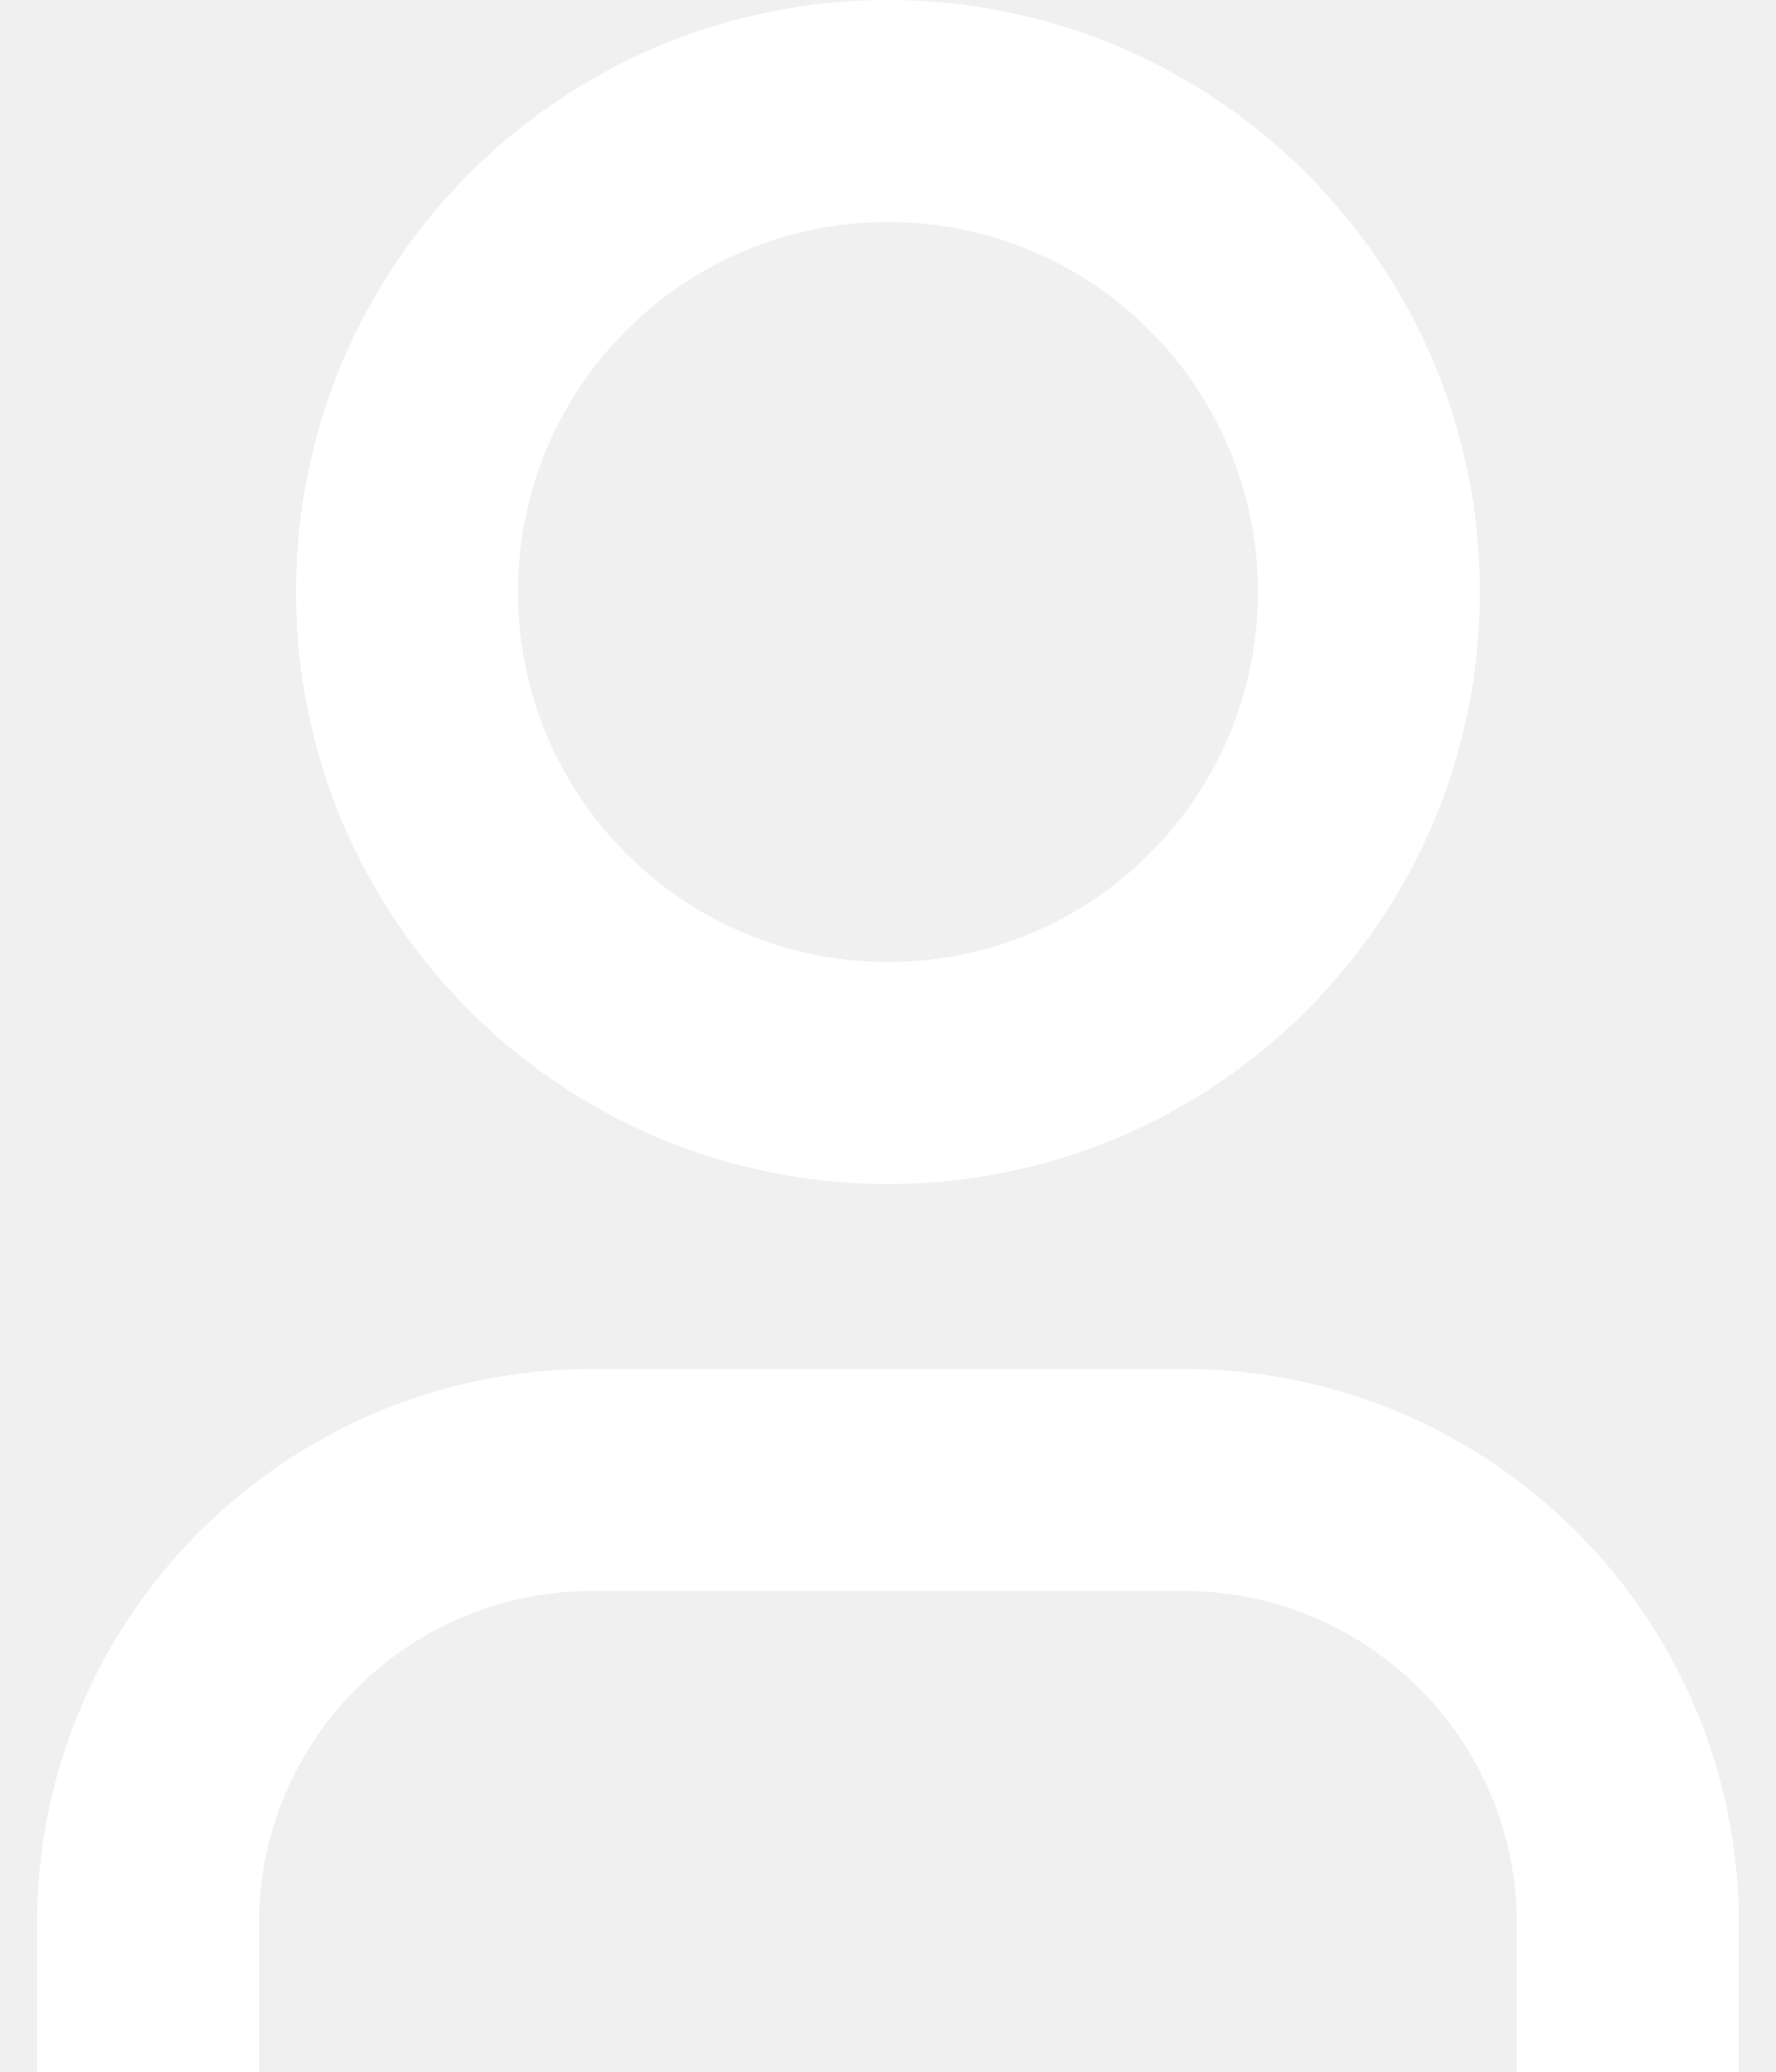
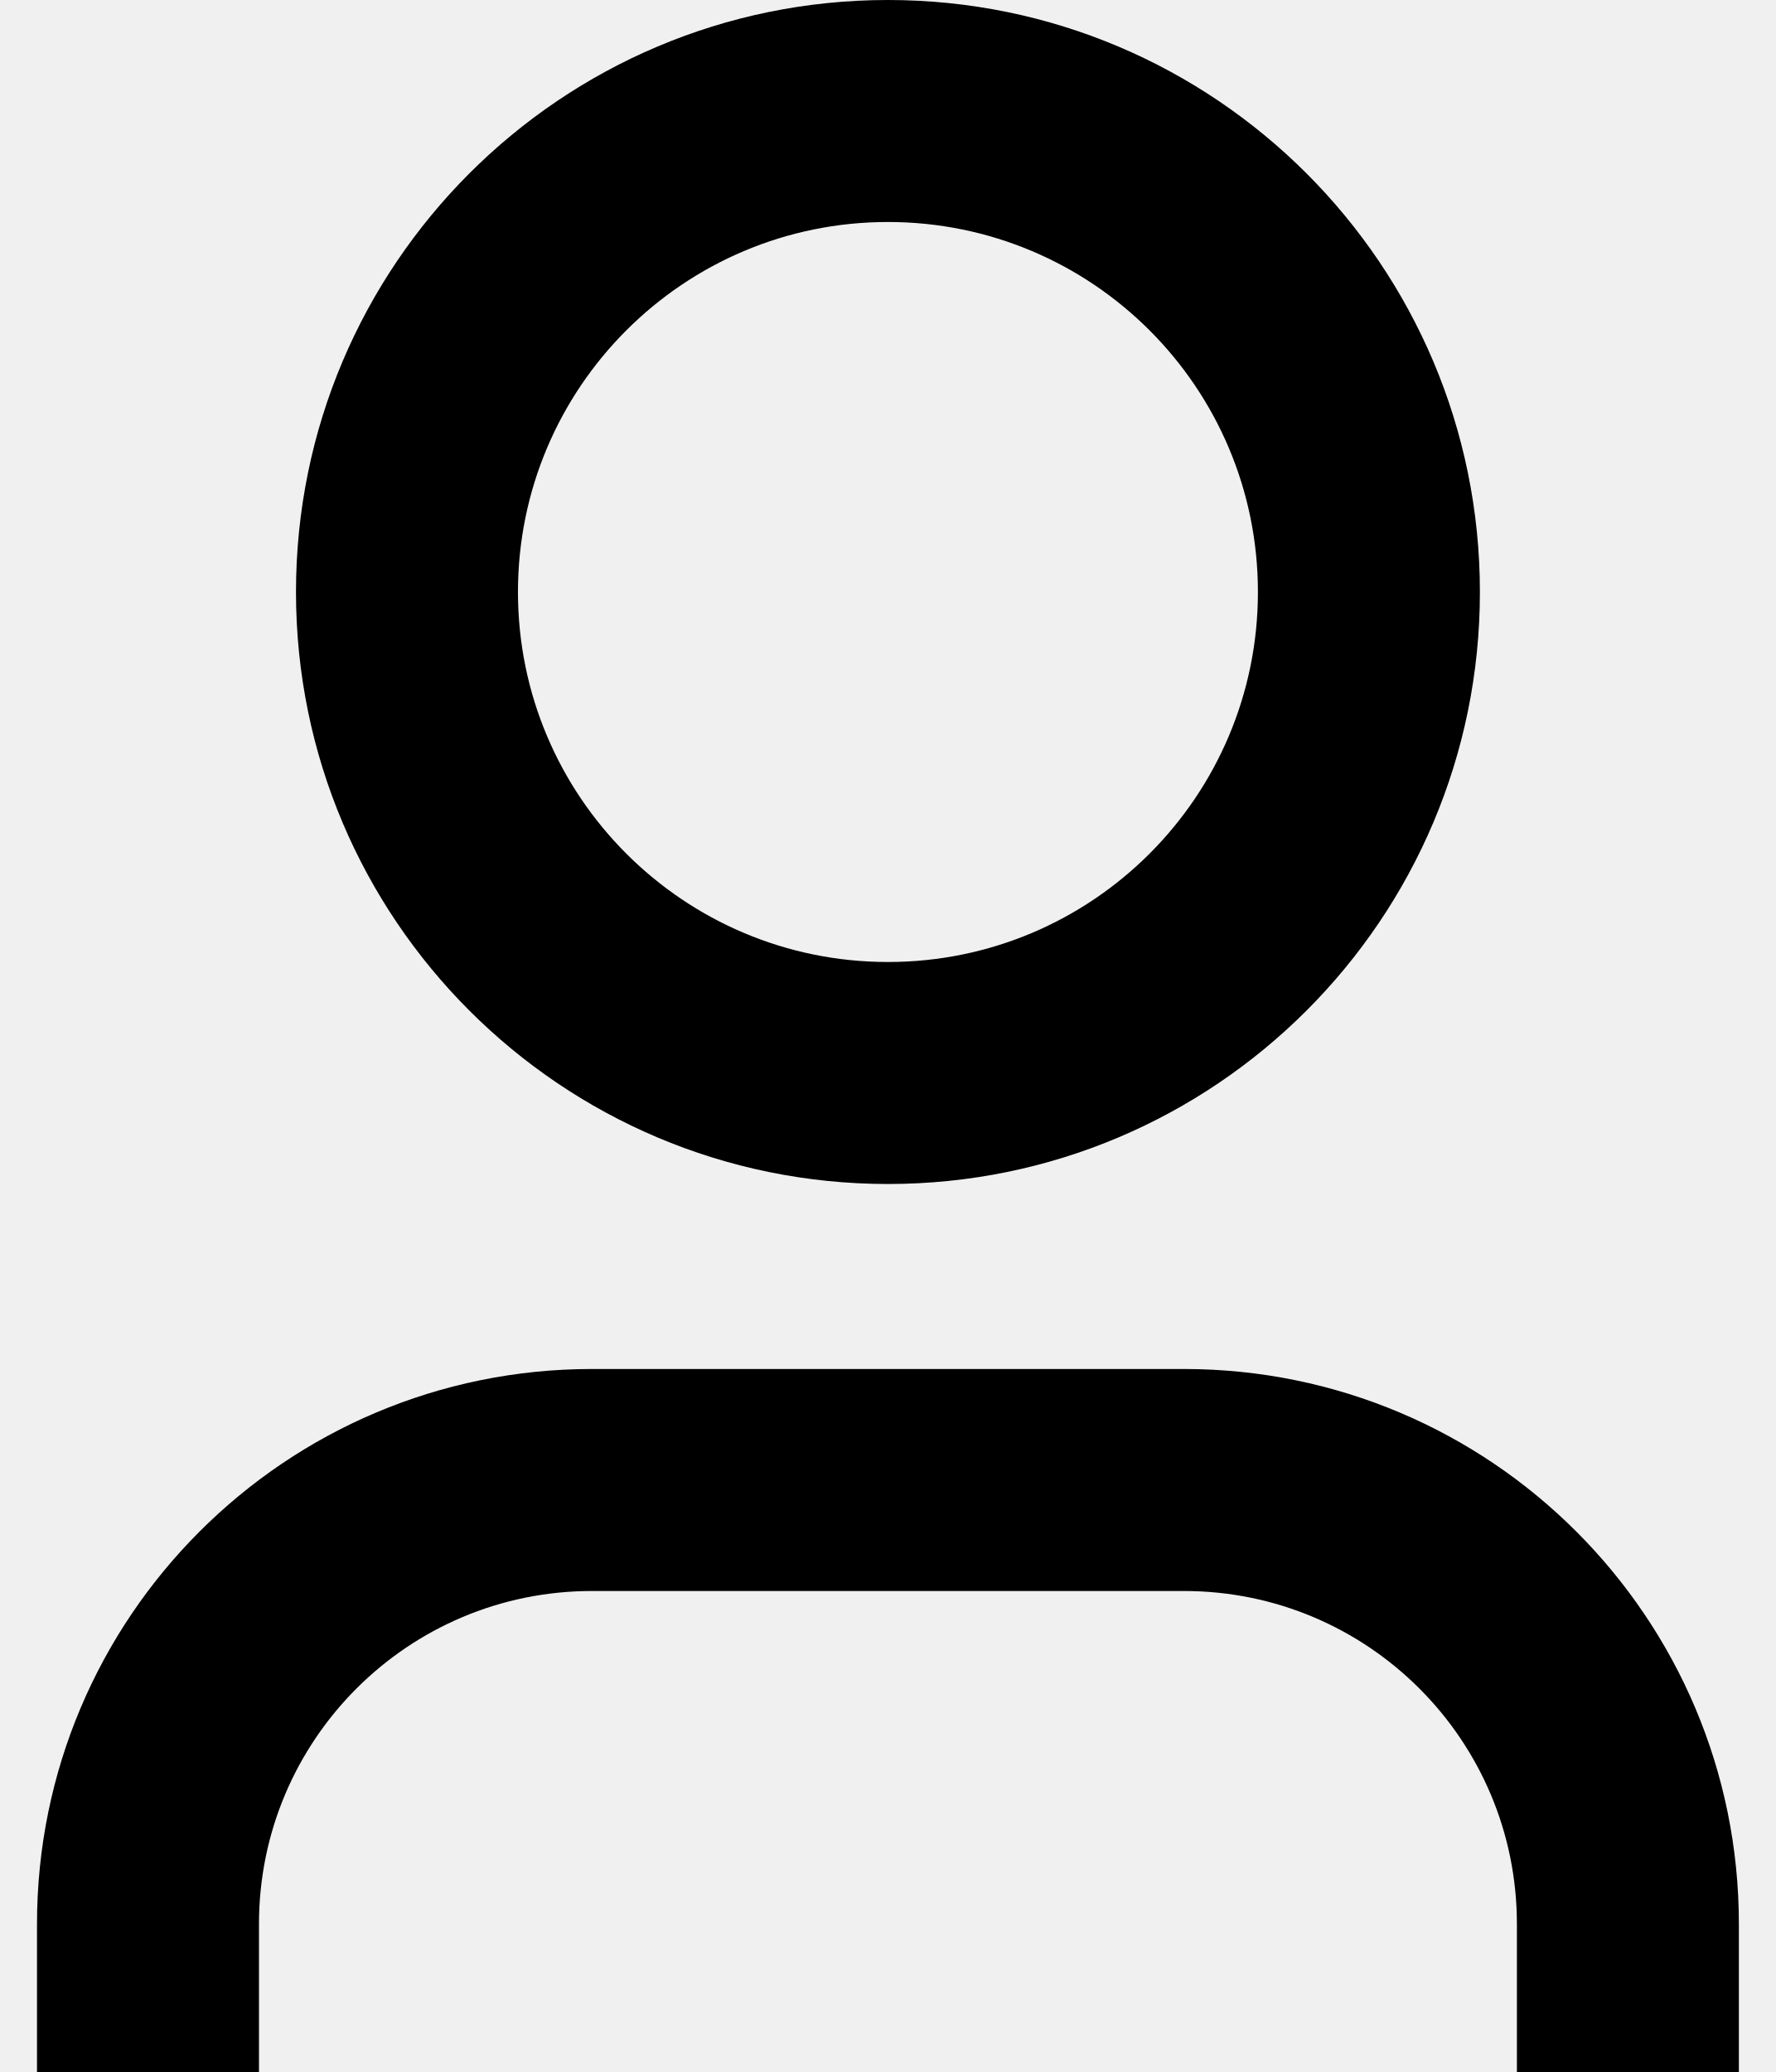
<svg xmlns="http://www.w3.org/2000/svg" width="12" height="14" viewBox="0 0 12 14" fill="none">
-   <path fill-rule="evenodd" clip-rule="evenodd" d="M8.5 4C8.5 5.381 7.381 6.5 6 6.5C4.619 6.5 3.5 5.381 3.5 4C3.5 2.619 4.619 1.5 6 1.5C7.381 1.5 8.5 2.619 8.5 4ZM10 4C10 6.209 8.209 8 6 8C3.791 8 2 6.209 2 4C2 1.791 3.791 0 6 0C8.209 0 10 1.791 10 4ZM4 9.25C1.929 9.25 0.25 10.929 0.25 13V14H1.75V13C1.75 11.757 2.757 10.75 4 10.75H8C9.243 10.75 10.25 11.757 10.25 13V14H11.75V13C11.75 10.929 10.071 9.25 8 9.25H4Z" fill="white" />
+   <path fill-rule="evenodd" clip-rule="evenodd" d="M8.5 4C8.5 5.381 7.381 6.5 6 6.5C4.619 6.5 3.5 5.381 3.5 4C3.5 2.619 4.619 1.5 6 1.5C7.381 1.5 8.5 2.619 8.5 4ZM10 4C10 6.209 8.209 8 6 8C3.791 8 2 6.209 2 4C2 1.791 3.791 0 6 0C8.209 0 10 1.791 10 4ZM4 9.25C1.929 9.25 0.25 10.929 0.25 13V14H1.75V13C1.75 11.757 2.757 10.75 4 10.75H8C9.243 10.75 10.25 11.757 10.25 13V14H11.75V13C11.75 10.929 10.071 9.25 8 9.25H4Z" fill="black" />
</svg>
